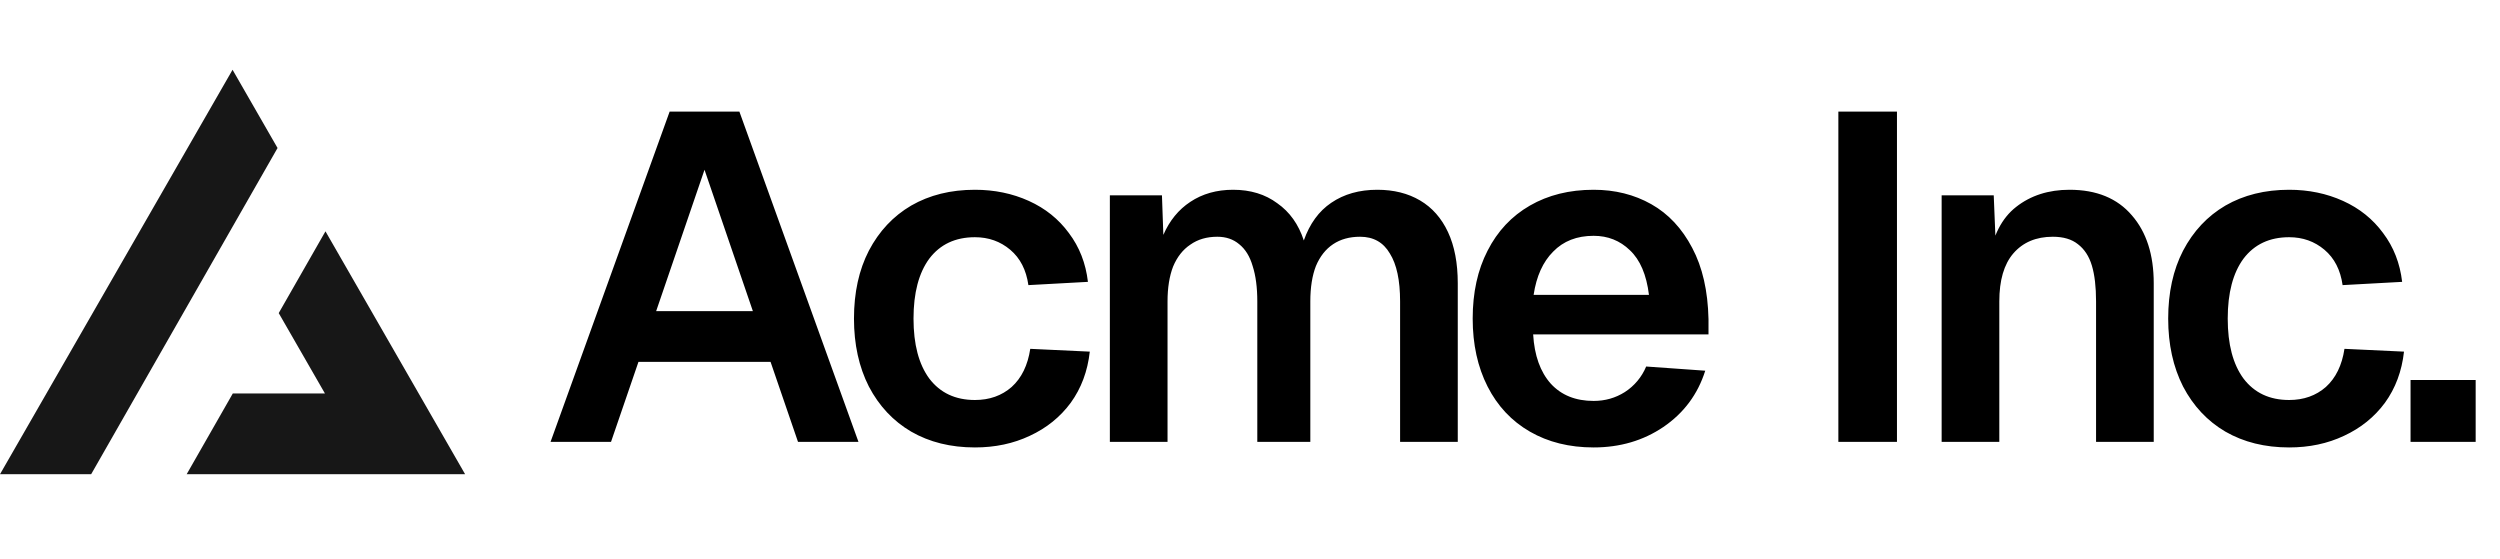
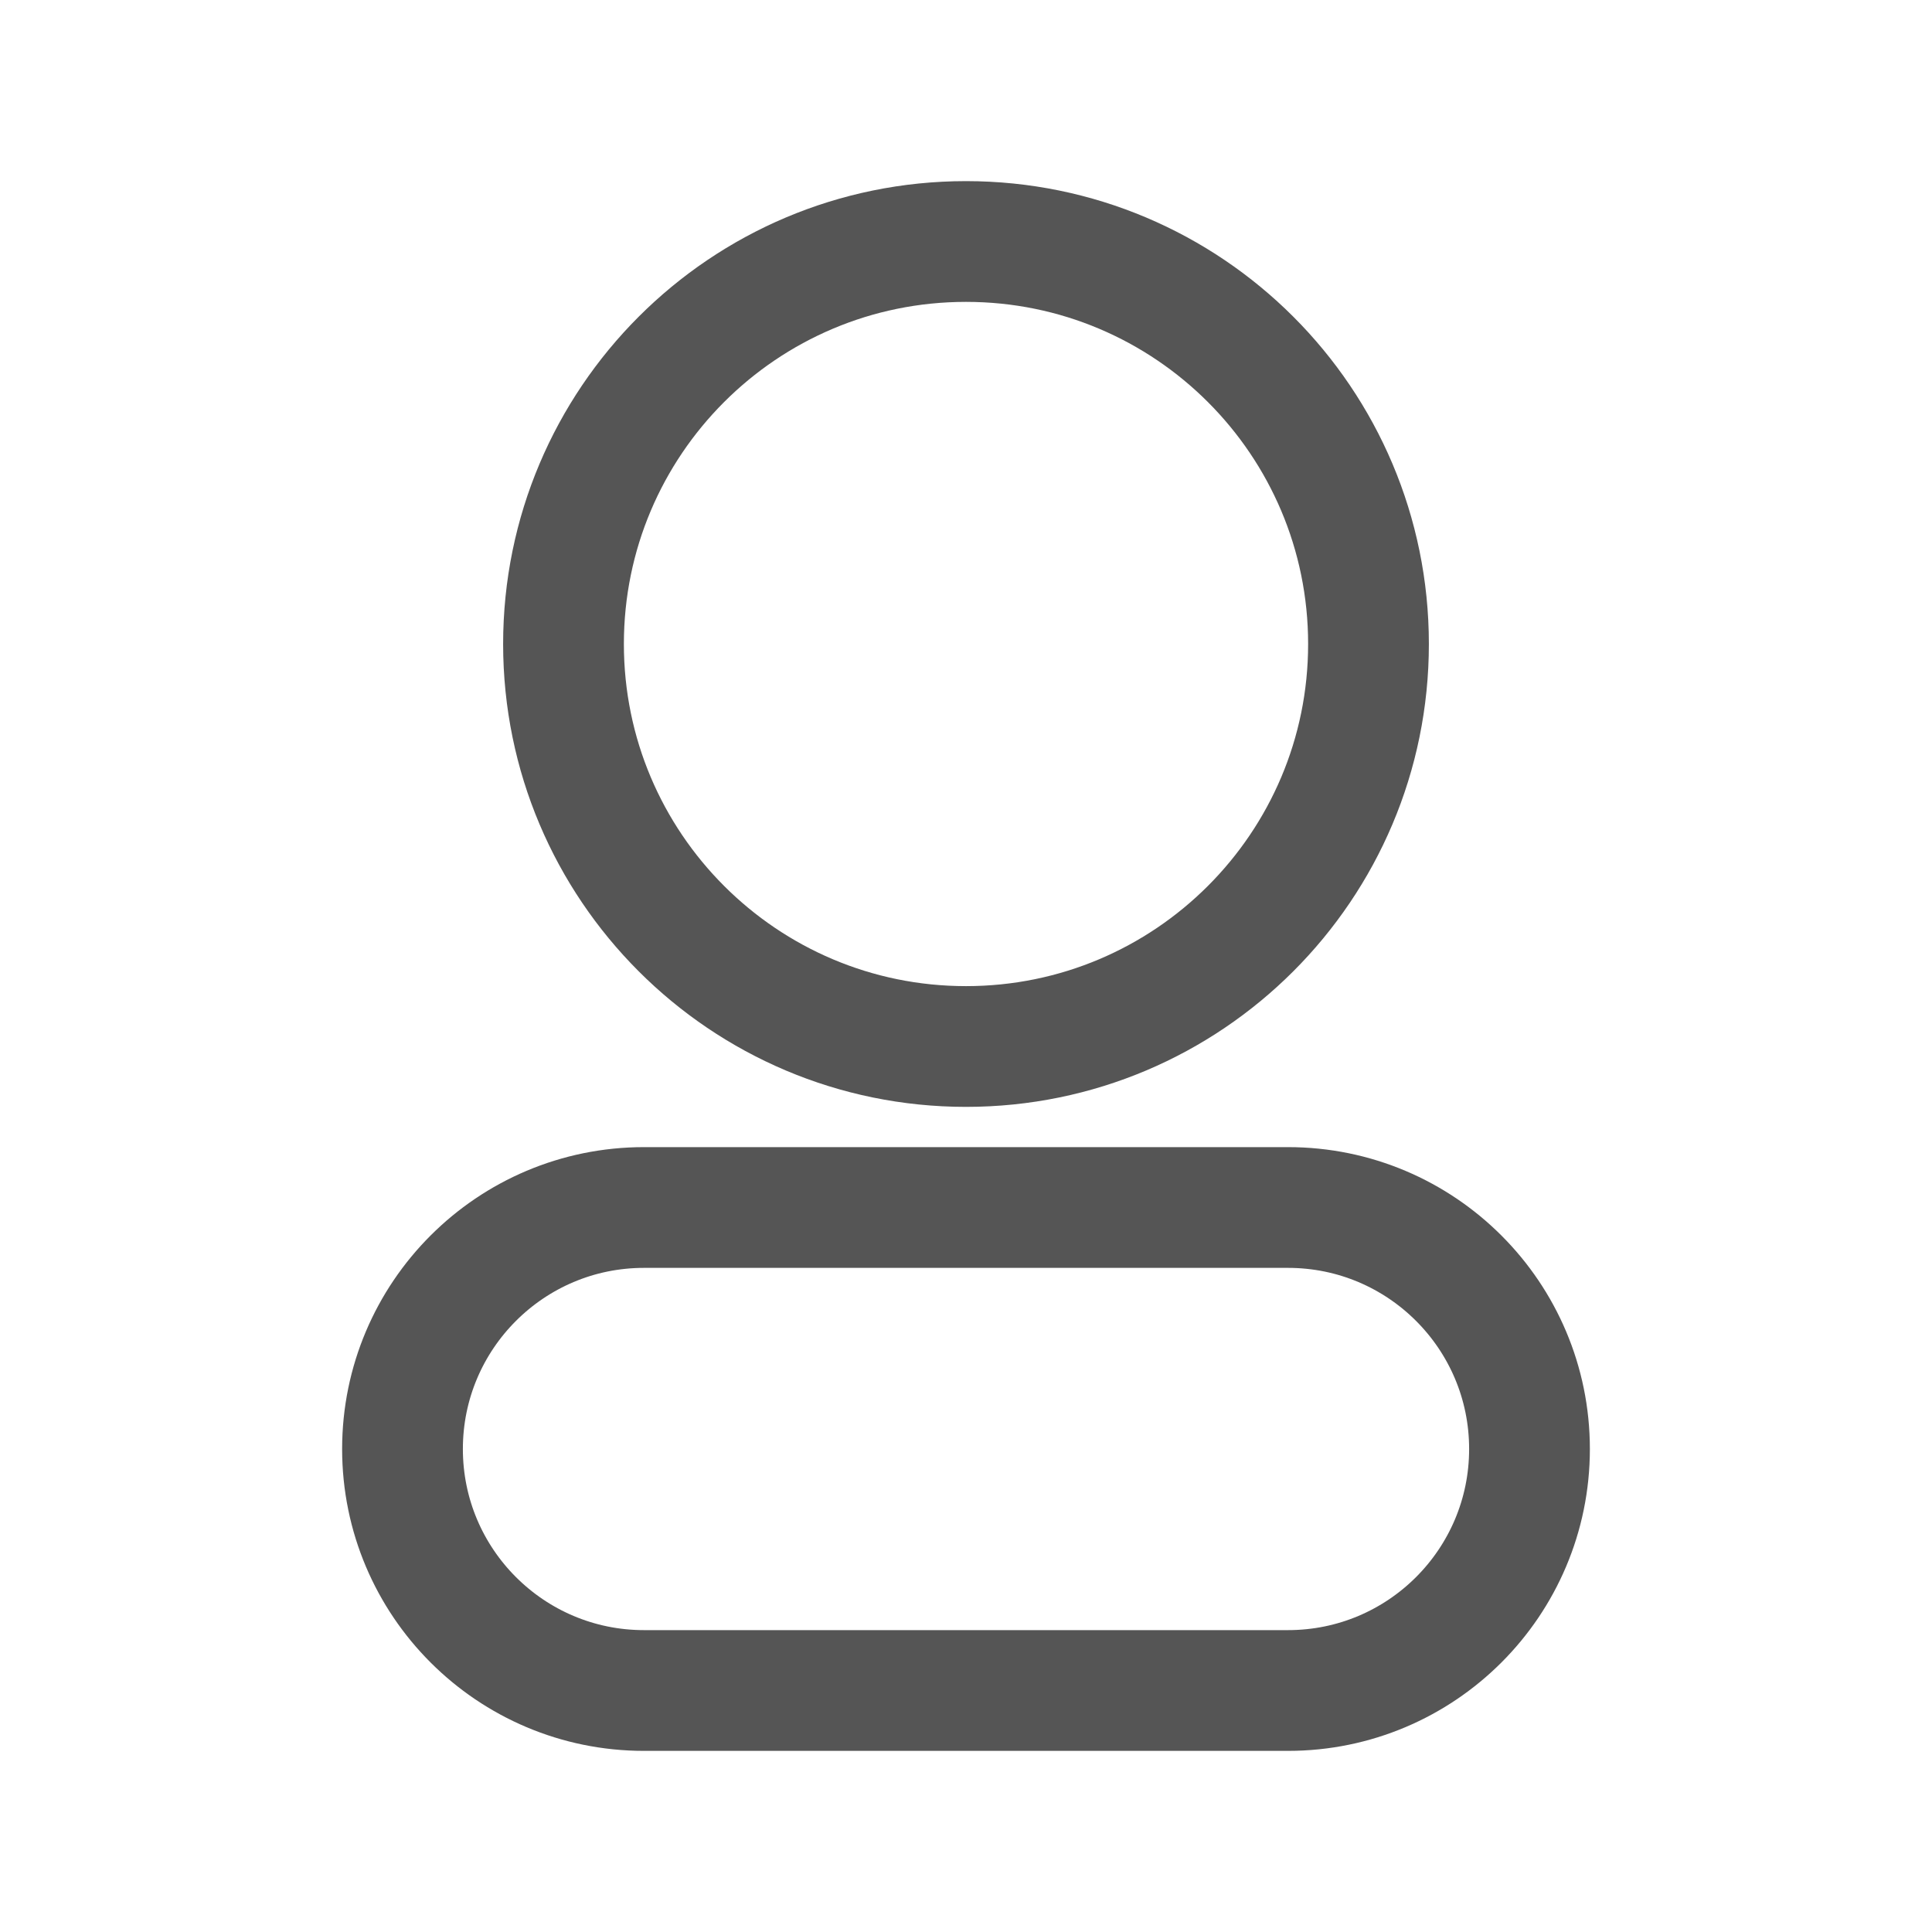
- <svg xmlns="http://www.w3.org/2000/svg" width="215" height="48" fill="none">
-   <path fill="#000" d="M57.588 9.6h6L73.828 38h-5.2l-2.36-6.88h-11.36L52.548 38h-5.2l10.24-28.4Zm7.16 17.16-4.16-12.16-4.16 12.16h8.32Zm23.694-2.24c-.186-1.307-.706-2.32-1.56-3.04-.853-.72-1.866-1.08-3.04-1.08-1.68 0-2.986.613-3.92 1.84-.906 1.227-1.36 2.947-1.36 5.16s.454 3.933 1.36 5.16c.934 1.227 2.24 1.84 3.92 1.84 1.254 0 2.307-.373 3.16-1.12.854-.773 1.387-1.867 1.6-3.28l5.12.24c-.186 1.68-.733 3.147-1.64 4.4-.906 1.227-2.08 2.173-3.52 2.84-1.413.667-2.986 1-4.72 1-2.08 0-3.906-.453-5.48-1.36-1.546-.907-2.76-2.2-3.64-3.88-.853-1.68-1.28-3.627-1.28-5.84 0-2.24.427-4.187 1.28-5.84.88-1.68 2.094-2.973 3.64-3.88 1.574-.907 3.4-1.36 5.48-1.36 1.68 0 3.227.32 4.64.96 1.414.64 2.56 1.56 3.44 2.76.907 1.2 1.454 2.6 1.64 4.2l-5.12.28Zm11.486-7.72.12 3.4c.534-1.227 1.307-2.173 2.32-2.84 1.04-.693 2.267-1.04 3.68-1.04 1.494 0 2.76.387 3.8 1.16 1.067.747 1.827 1.813 2.28 3.2.507-1.44 1.294-2.52 2.36-3.24 1.094-.747 2.414-1.12 3.96-1.12 1.414 0 2.64.307 3.68.92s1.84 1.52 2.4 2.72c.56 1.2.84 2.667.84 4.4V38h-4.96V25.92c0-1.813-.293-3.187-.88-4.12-.56-.96-1.413-1.44-2.56-1.44-.906 0-1.68.213-2.32.64-.64.427-1.133 1.053-1.48 1.88-.32.827-.48 1.84-.48 3.04V38h-4.56V25.92c0-1.2-.133-2.213-.4-3.04-.24-.827-.626-1.453-1.16-1.88-.506-.427-1.133-.64-1.88-.64-.906 0-1.68.227-2.32.68-.64.427-1.133 1.053-1.48 1.88-.32.827-.48 1.827-.48 3V38h-4.96V16.8h4.48Zm26.723 10.6c0-2.24.427-4.187 1.28-5.84.854-1.68 2.067-2.973 3.64-3.88 1.574-.907 3.4-1.36 5.48-1.36 1.84 0 3.494.413 4.96 1.24 1.467.827 2.64 2.08 3.52 3.76.88 1.653 1.347 3.693 1.4 6.12v1.32h-15.08c.107 1.813.614 3.227 1.52 4.24.907.987 2.134 1.48 3.68 1.48.987 0 1.88-.253 2.68-.76a4.803 4.803 0 0 0 1.84-2.2l5.08.36c-.64 2.027-1.84 3.64-3.6 4.84-1.733 1.173-3.733 1.76-6 1.76-2.08 0-3.906-.453-5.48-1.36-1.573-.907-2.786-2.2-3.64-3.88-.853-1.68-1.28-3.627-1.28-5.84Zm15.16-2.04c-.213-1.733-.76-3.013-1.64-3.84-.853-.827-1.893-1.24-3.12-1.24-1.44 0-2.6.453-3.48 1.36-.88.88-1.44 2.12-1.68 3.72h9.92ZM163.139 9.6V38h-5.04V9.6h5.04Zm8.322 7.2.24 5.88-.64-.36c.32-2.053 1.094-3.56 2.32-4.52 1.254-.987 2.787-1.48 4.6-1.48 2.32 0 4.107.733 5.36 2.2 1.254 1.44 1.88 3.387 1.88 5.84V38h-4.96V25.92c0-1.253-.12-2.28-.36-3.08-.24-.8-.64-1.413-1.2-1.84-.533-.427-1.253-.64-2.16-.64-1.44 0-2.573.48-3.4 1.44-.8.933-1.2 2.307-1.2 4.12V38h-4.96V16.8h4.48Zm30.003 7.72c-.186-1.307-.706-2.32-1.56-3.04-.853-.72-1.866-1.08-3.04-1.08-1.68 0-2.986.613-3.92 1.84-.906 1.227-1.36 2.947-1.36 5.16s.454 3.933 1.36 5.16c.934 1.227 2.24 1.84 3.92 1.84 1.254 0 2.307-.373 3.16-1.12.854-.773 1.387-1.867 1.6-3.28l5.12.24c-.186 1.68-.733 3.147-1.64 4.4-.906 1.227-2.08 2.173-3.52 2.84-1.413.667-2.986 1-4.72 1-2.08 0-3.906-.453-5.48-1.36-1.546-.907-2.76-2.2-3.64-3.88-.853-1.68-1.28-3.627-1.28-5.84 0-2.24.427-4.187 1.28-5.84.88-1.68 2.094-2.973 3.64-3.88 1.574-.907 3.4-1.36 5.48-1.36 1.68 0 3.227.32 4.64.96 1.414.64 2.56 1.56 3.44 2.76.907 1.2 1.454 2.6 1.64 4.2l-5.12.28Zm11.443 8.16V38h-5.6v-5.32h5.6Z" />
-   <path fill="#171717" fill-rule="evenodd" d="m7.839 40.783 16.03-28.054L20 6 0 40.783h7.839Zm8.214 0H40L27.99 19.894l-4.02 7.032 3.976 6.914H20.02l-3.967 6.943Z" clip-rule="evenodd" />
+ <svg xmlns="http://www.w3.org/2000/svg" viewBox="0 0 48 48" width="48" height="48">
+   <circle cx="24" cy="16" r="10" stroke="#555" stroke-width="3" fill="none" />
+   <rect x="10" y="30" width="28" height="12" rx="6" stroke="#555" stroke-width="3" fill="none" />
</svg>
